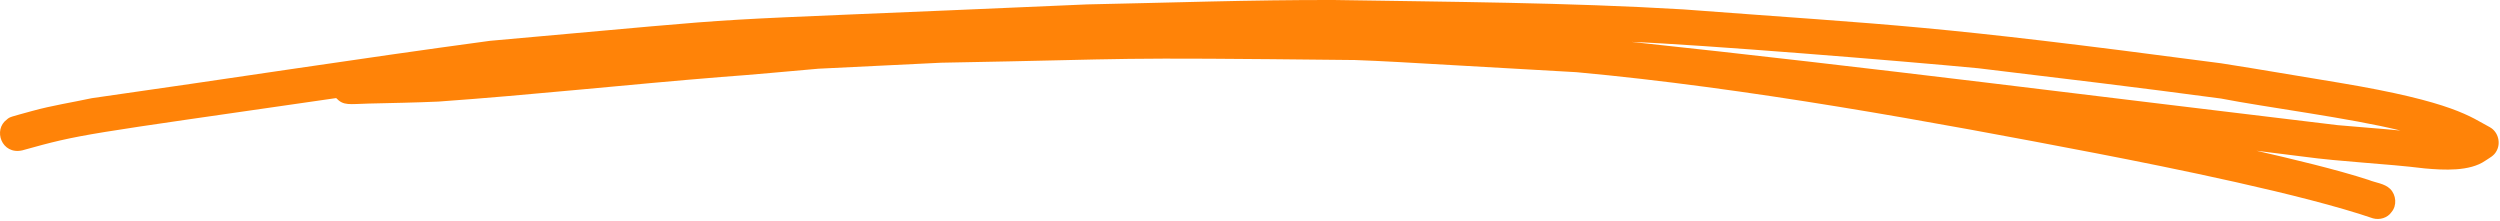
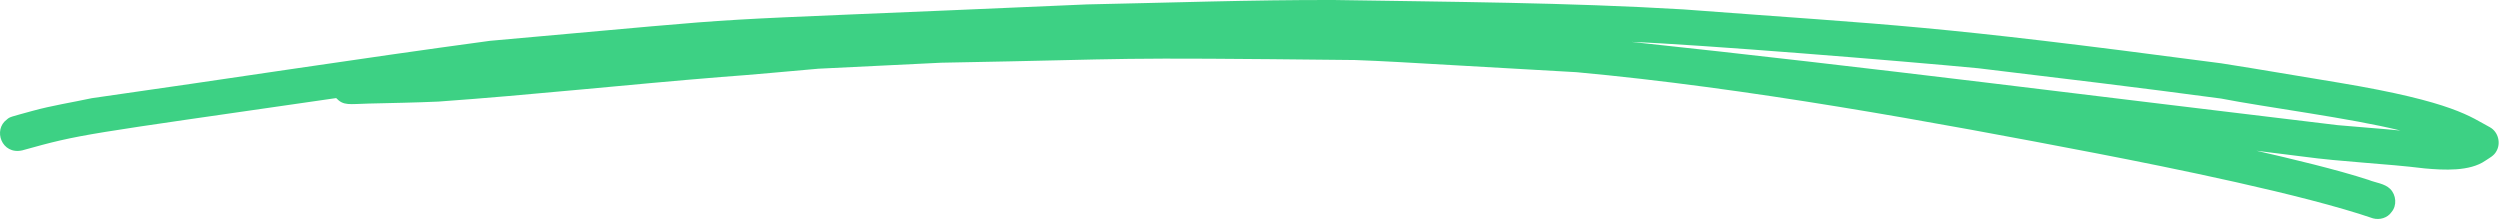
- <svg xmlns="http://www.w3.org/2000/svg" preserveAspectRatio="none" viewBox="0 0 1418 125" fill="#FF8308">
+ <svg xmlns="http://www.w3.org/2000/svg" preserveAspectRatio="none" viewBox="0 0 1418 125" fill="#3dd184">
  <path d="M1412.29 72.17c-11.04-5.78-20.07-14.33-85.46-25.24-22.37-3.63-44.69-7.56-67.07-11.04-167.11-22.06-181.65-21.24-304.94-30.56C888.78 1.39 822.57 1.1 756.44 0c-46.63-.11-93.27 1.56-139.89 2.5C365.5 13.55 452.86 7.68 277.94 23.15 202.57 33.32 127.38 45.01 52.07 55.69c-11.23 2.41-22.63 4.17-33.71 7.22C6.1 66.33 5.64 66.19 3.89 67.79c-7.99 5.78-2.98 20.14 8.72 17.5 33.99-9.47 32.28-8.57 178.06-29.66 4.26 4.48 7.29 3.38 18.42 3.11 13.19-.32 26.38-.53 39.56-1.12 53.51-3.81 106.88-9.62 160.36-13.95 18.41-1.3 36.8-3.12 55.21-4.7 23.21-1.16 46.43-2.29 69.65-3.4 120.28-2.16 85.46-3.13 234.65-1.52 23.42.99 1.57-.18 125.72 6.9 96.61 8.88 200.92 27.94 295.42 46.12 40.87 7.91 116.67 23.2 156.31 36.78 3.81 1.05 8.28-.27 10.51-3.58 3.17-3.72 2.66-9.7-.78-13.13-3.25-3.12-8.14-3.44-12.18-5.08-17.89-5.85-44.19-12.09-63.67-16.56l26.16 3.28c23.02 3.13 46.28 3.92 69.34 6.75 10.8.96 25.43 1.81 34.34-4.39 2.26-1.54 4.86-2.75 6.21-5.27 2.76-4.59 1.13-11.06-3.59-13.68ZM925.4 23.77c37.64 1.4 153.99 10.85 196.64 14.94 45.95 5.51 91.89 11.03 137.76 17.19 24.25 4.77 74.13 11.21 101.72 18.14-11.87-1.15-23.77-1.97-35.65-3.06-133.46-15.9-266.8-33.02-400.47-47.21Z" />
</svg>
